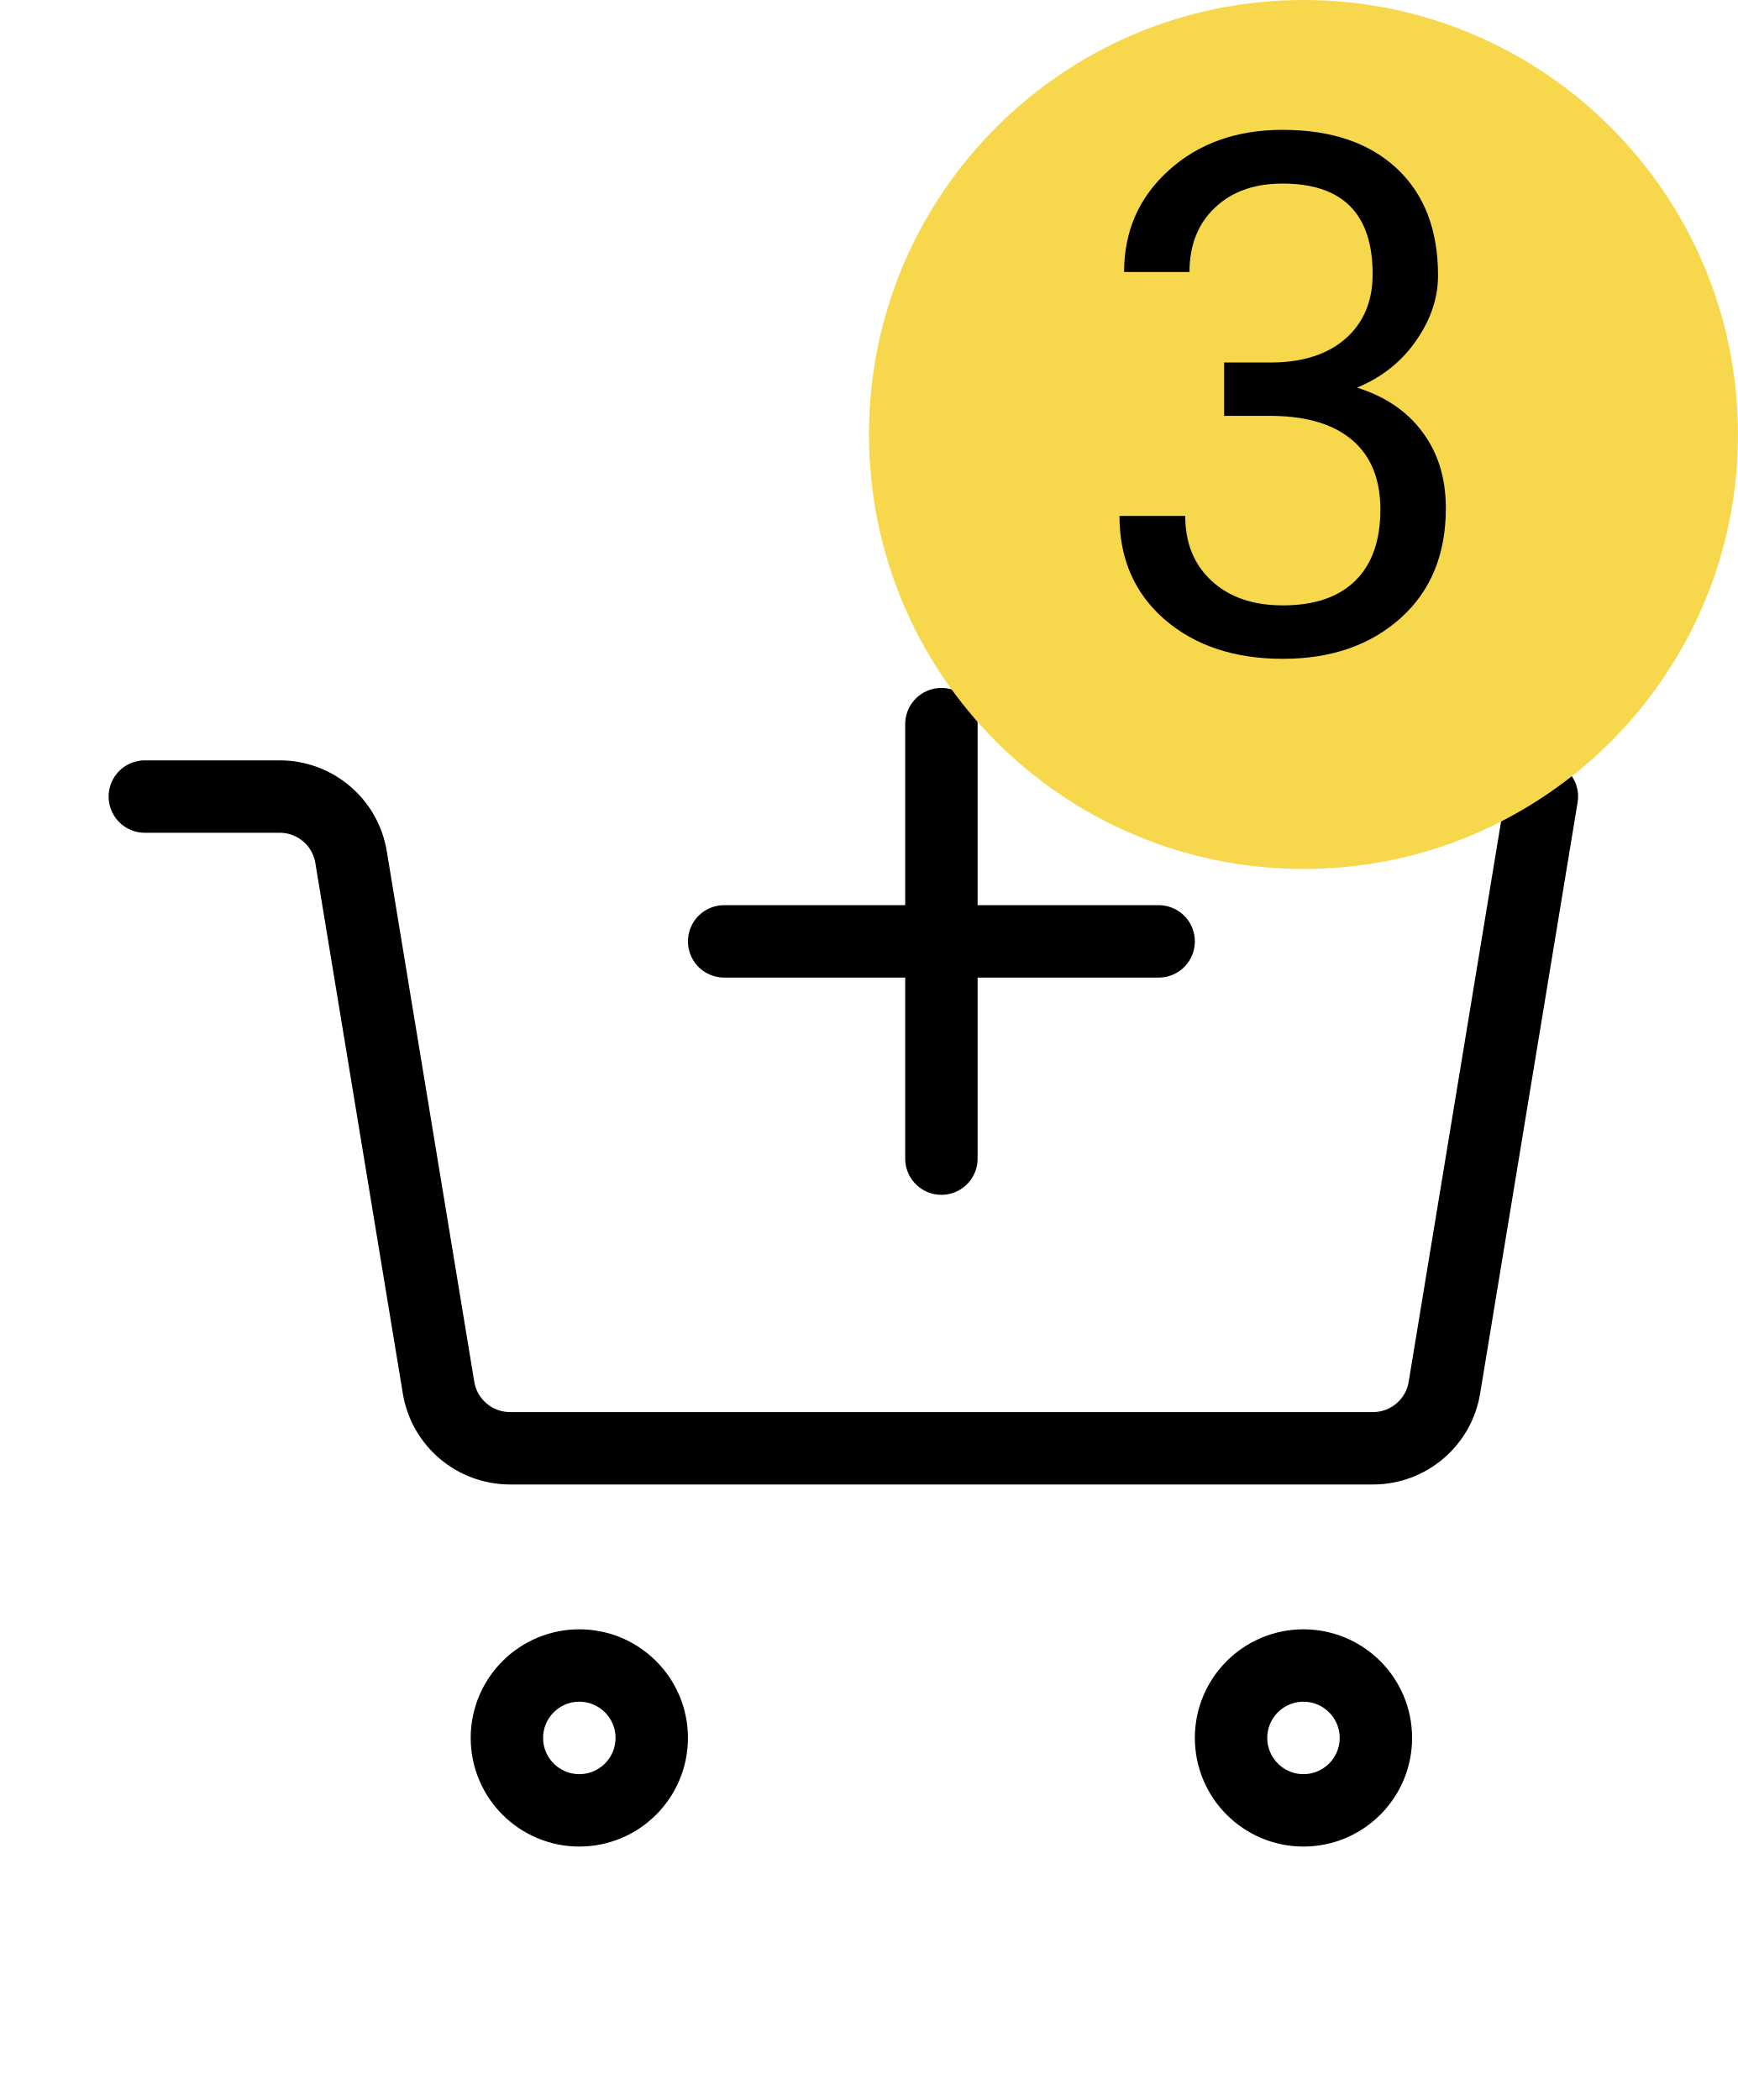
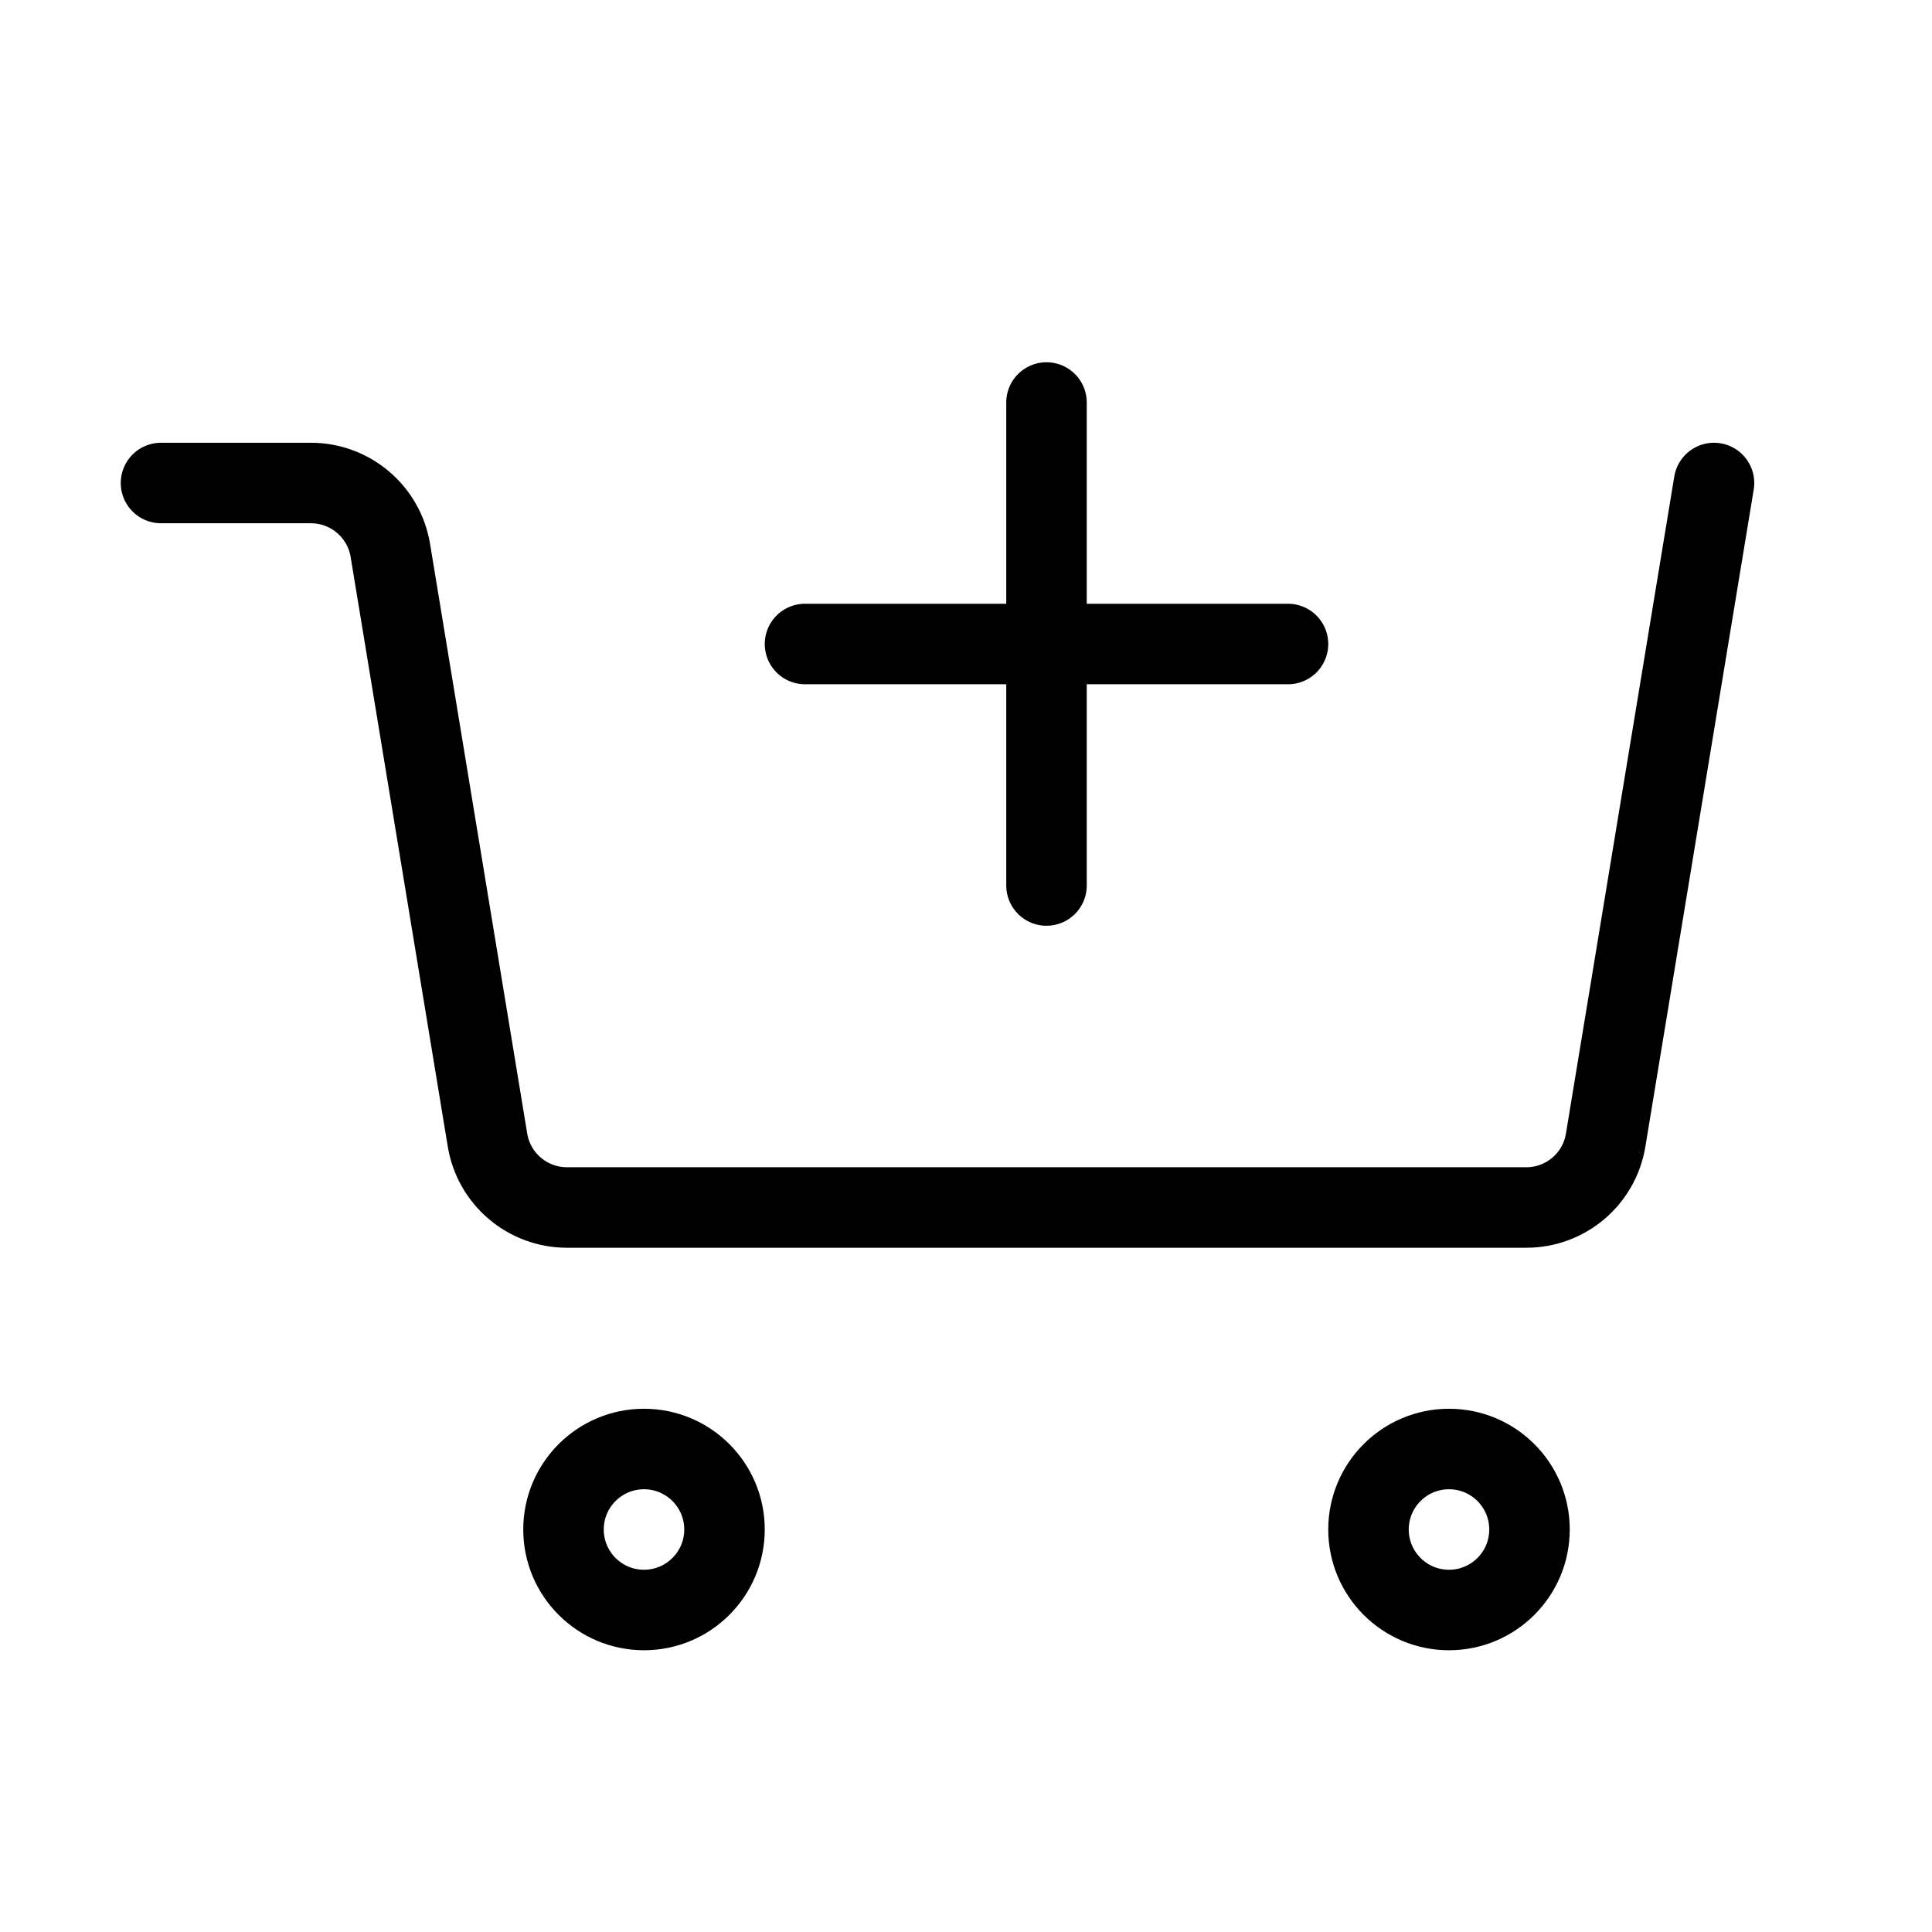
- <svg xmlns="http://www.w3.org/2000/svg" width="24" height="29" viewBox="0 0 24 29" fill="none">
-   <path d="M21.292 11L19.946 19.163C19.867 19.646 19.449 20 18.96 20H7.043C6.554 20 6.136 19.646 6.056 19.163L4.848 11.837C4.769 11.354 4.351 11 3.862 11H2" stroke="black" stroke-linecap="round" stroke-linejoin="round" />
-   <path fill-rule="evenodd" clip-rule="evenodd" d="M8 25C8.552 25 9 24.552 9 24C9 23.448 8.552 23 8 23C7.448 23 7 23.448 7 24C7 24.552 7.448 25 8 25Z" stroke="black" />
-   <path fill-rule="evenodd" clip-rule="evenodd" d="M18 25C18.552 25 19 24.552 19 24C19 23.448 18.552 23 18 23C17.448 23 17 23.448 17 24C17 24.552 17.448 25 18 25Z" stroke="black" />
-   <path d="M16 13H10" stroke="black" stroke-linecap="round" />
-   <path d="M13 10V16" stroke="black" stroke-linecap="round" />
-   <circle cx="18" cy="6" r="6" fill="#F7D74B" />
-   <path d="M16.904 5.006H17.583C18.009 4.999 18.345 4.887 18.589 4.669C18.833 4.451 18.955 4.156 18.955 3.785C18.955 2.952 18.54 2.535 17.71 2.535C17.319 2.535 17.007 2.647 16.773 2.872C16.541 3.093 16.426 3.388 16.426 3.756H15.523C15.523 3.193 15.727 2.726 16.138 2.354C16.551 1.98 17.075 1.793 17.71 1.793C18.381 1.793 18.906 1.97 19.287 2.325C19.668 2.68 19.858 3.173 19.858 3.805C19.858 4.114 19.758 4.413 19.556 4.703C19.357 4.993 19.085 5.209 18.74 5.353C19.131 5.476 19.432 5.681 19.644 5.968C19.858 6.254 19.966 6.604 19.966 7.018C19.966 7.656 19.758 8.162 19.341 8.536C18.924 8.91 18.382 9.098 17.715 9.098C17.047 9.098 16.504 8.917 16.084 8.556C15.667 8.194 15.459 7.717 15.459 7.125H16.367C16.367 7.499 16.489 7.799 16.733 8.023C16.977 8.248 17.305 8.36 17.715 8.36C18.151 8.36 18.485 8.246 18.716 8.019C18.947 7.791 19.062 7.464 19.062 7.037C19.062 6.624 18.936 6.306 18.682 6.085C18.428 5.864 18.061 5.75 17.583 5.743H16.904V5.006Z" fill="black" />
+ <svg xmlns="http://www.w3.org/2000/svg" width="24" height="24" viewBox="0 0 24 24" fill="none">
+   <path d="M21.292 6L19.946 14.163C19.867 14.646 19.449 15 18.96 15H7.043C6.554 15 6.136 14.646 6.056 14.163L4.849 6.837C4.769 6.354 4.351 6 3.862 6H2" stroke="black" stroke-linecap="round" stroke-linejoin="round" />
+   <path fill-rule="evenodd" clip-rule="evenodd" d="M8 20C8.552 20 9 19.552 9 19C9 18.448 8.552 18 8 18C7.448 18 7 18.448 7 19C7 19.552 7.448 20 8 20Z" stroke="black" />
+   <path fill-rule="evenodd" clip-rule="evenodd" d="M18 20C18.552 20 19 19.552 19 19C19 18.448 18.552 18 18 18C17.448 18 17 18.448 17 19C17 19.552 17.448 20 18 20Z" stroke="black" />
+   <path d="M16 8H10" stroke="black" stroke-linecap="round" />
+   <path d="M13 5V11" stroke="black" stroke-linecap="round" />
</svg>
